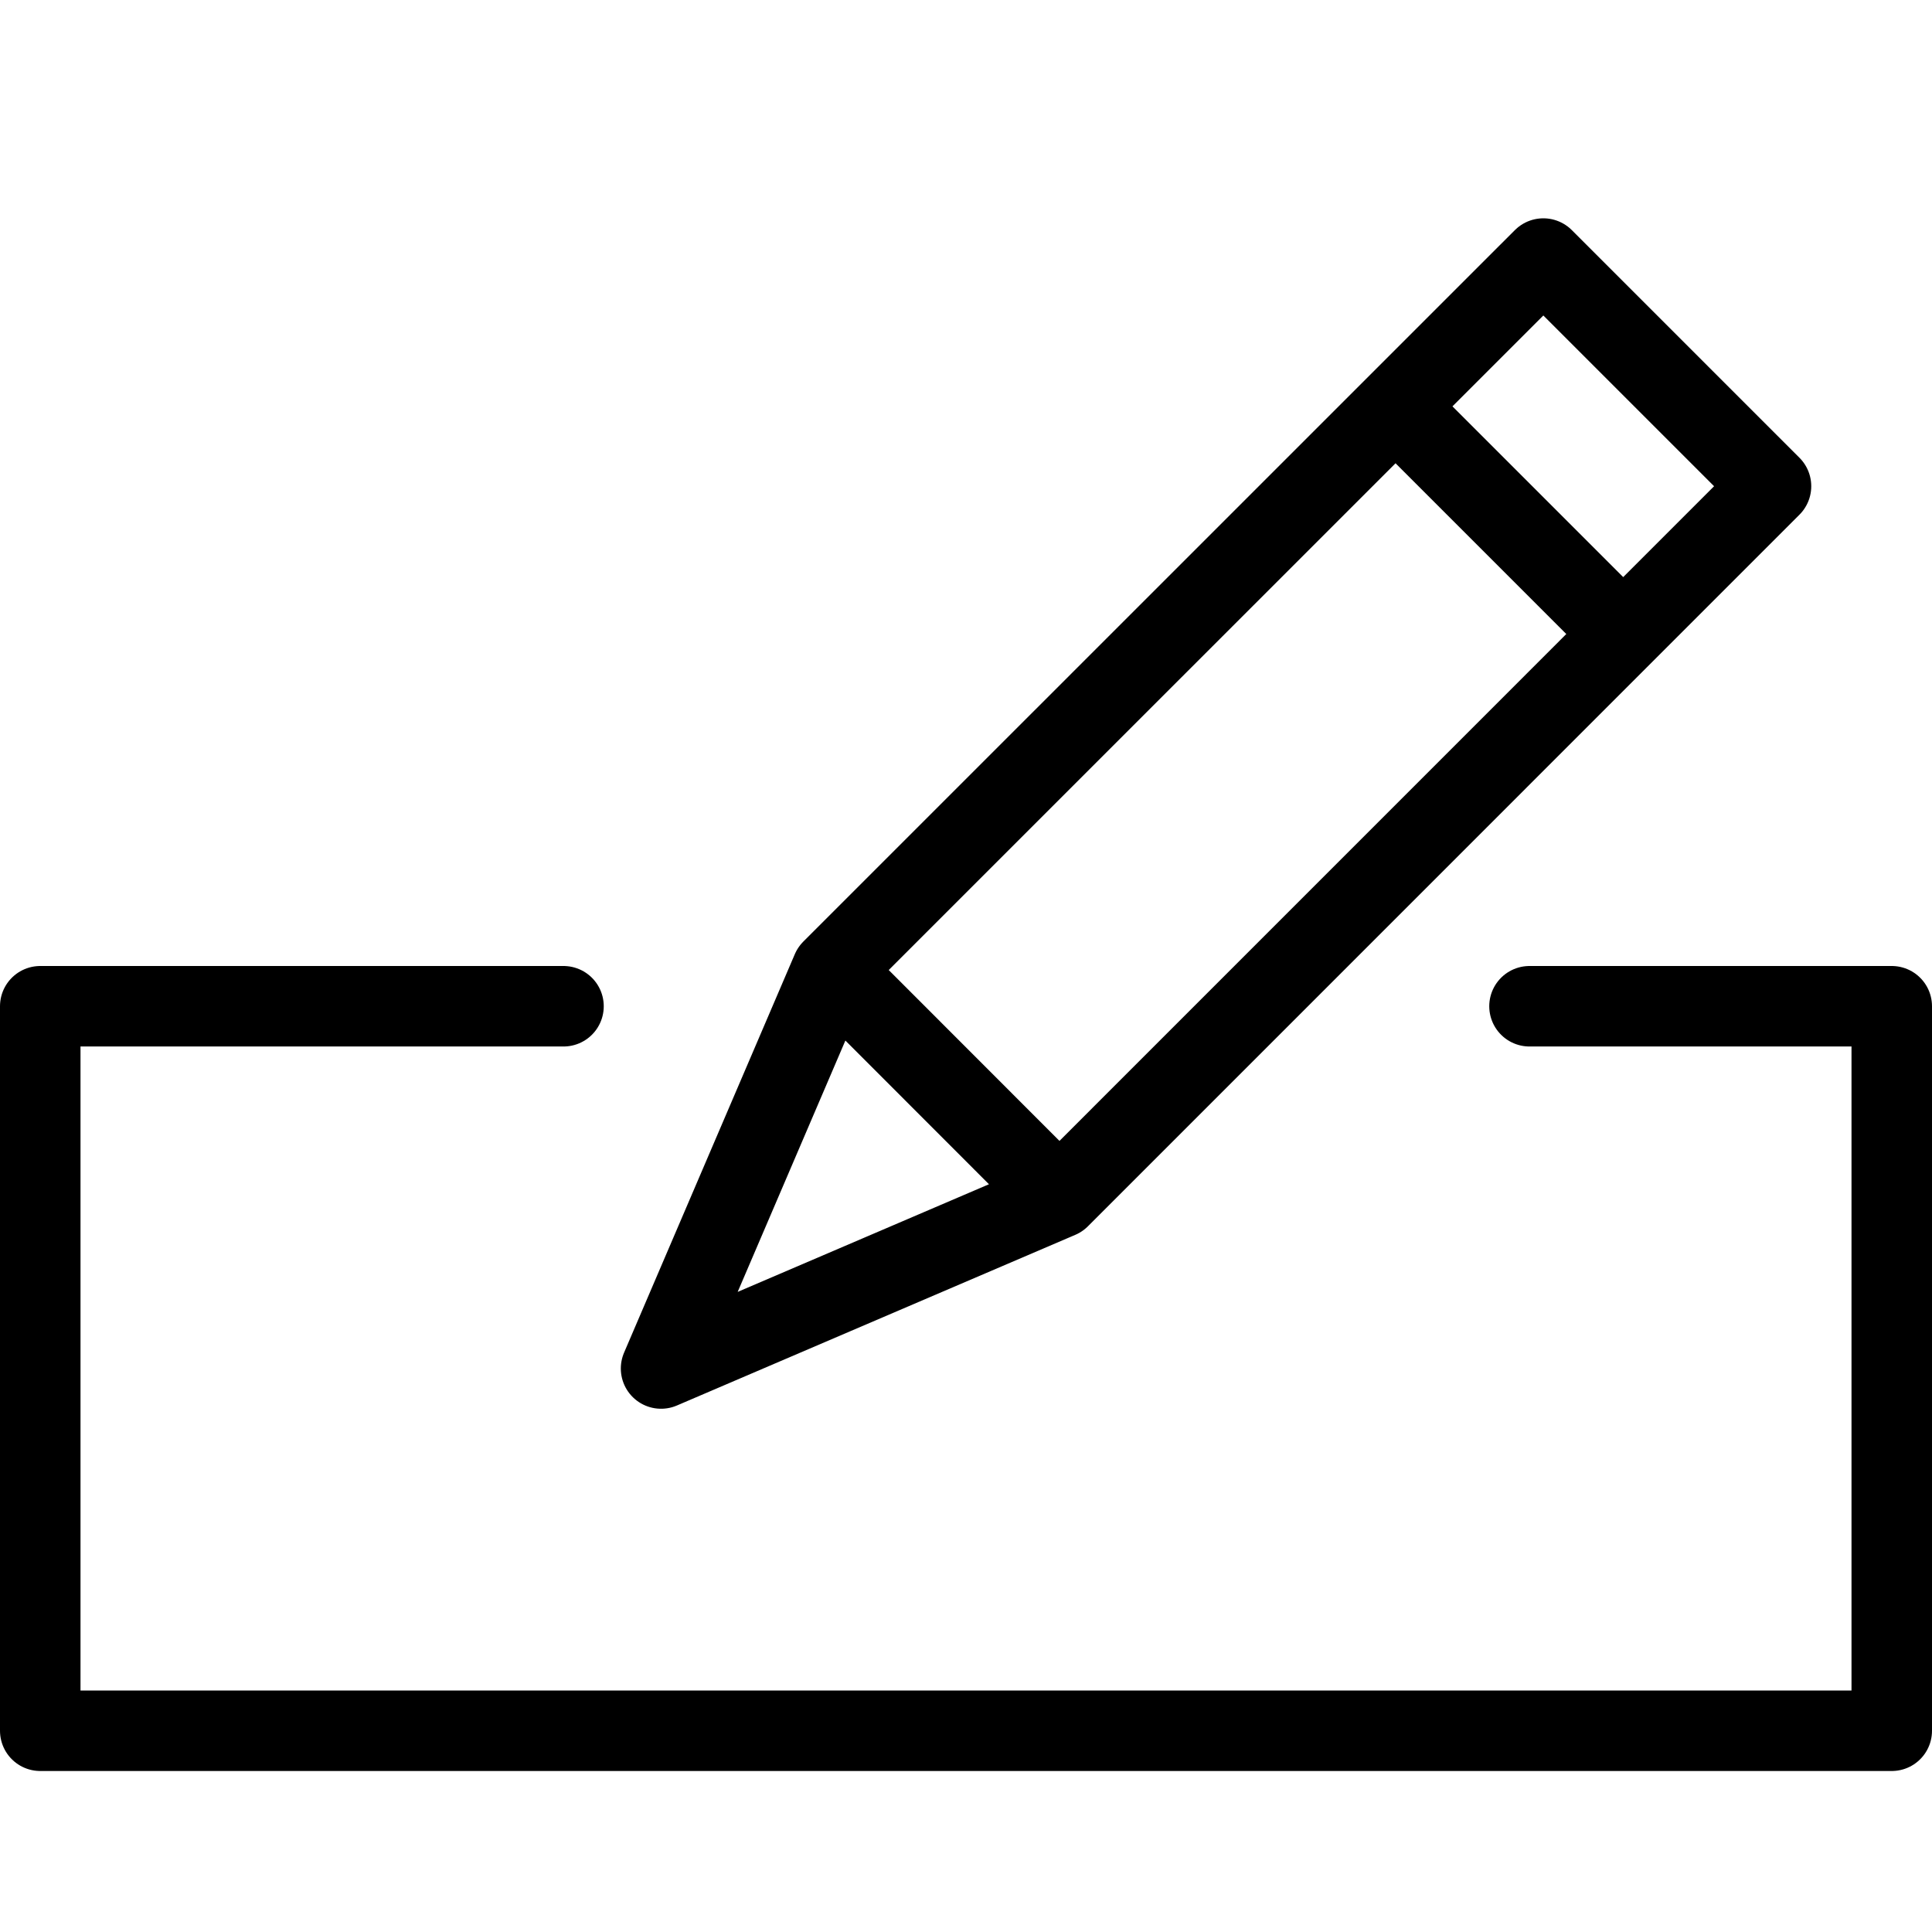
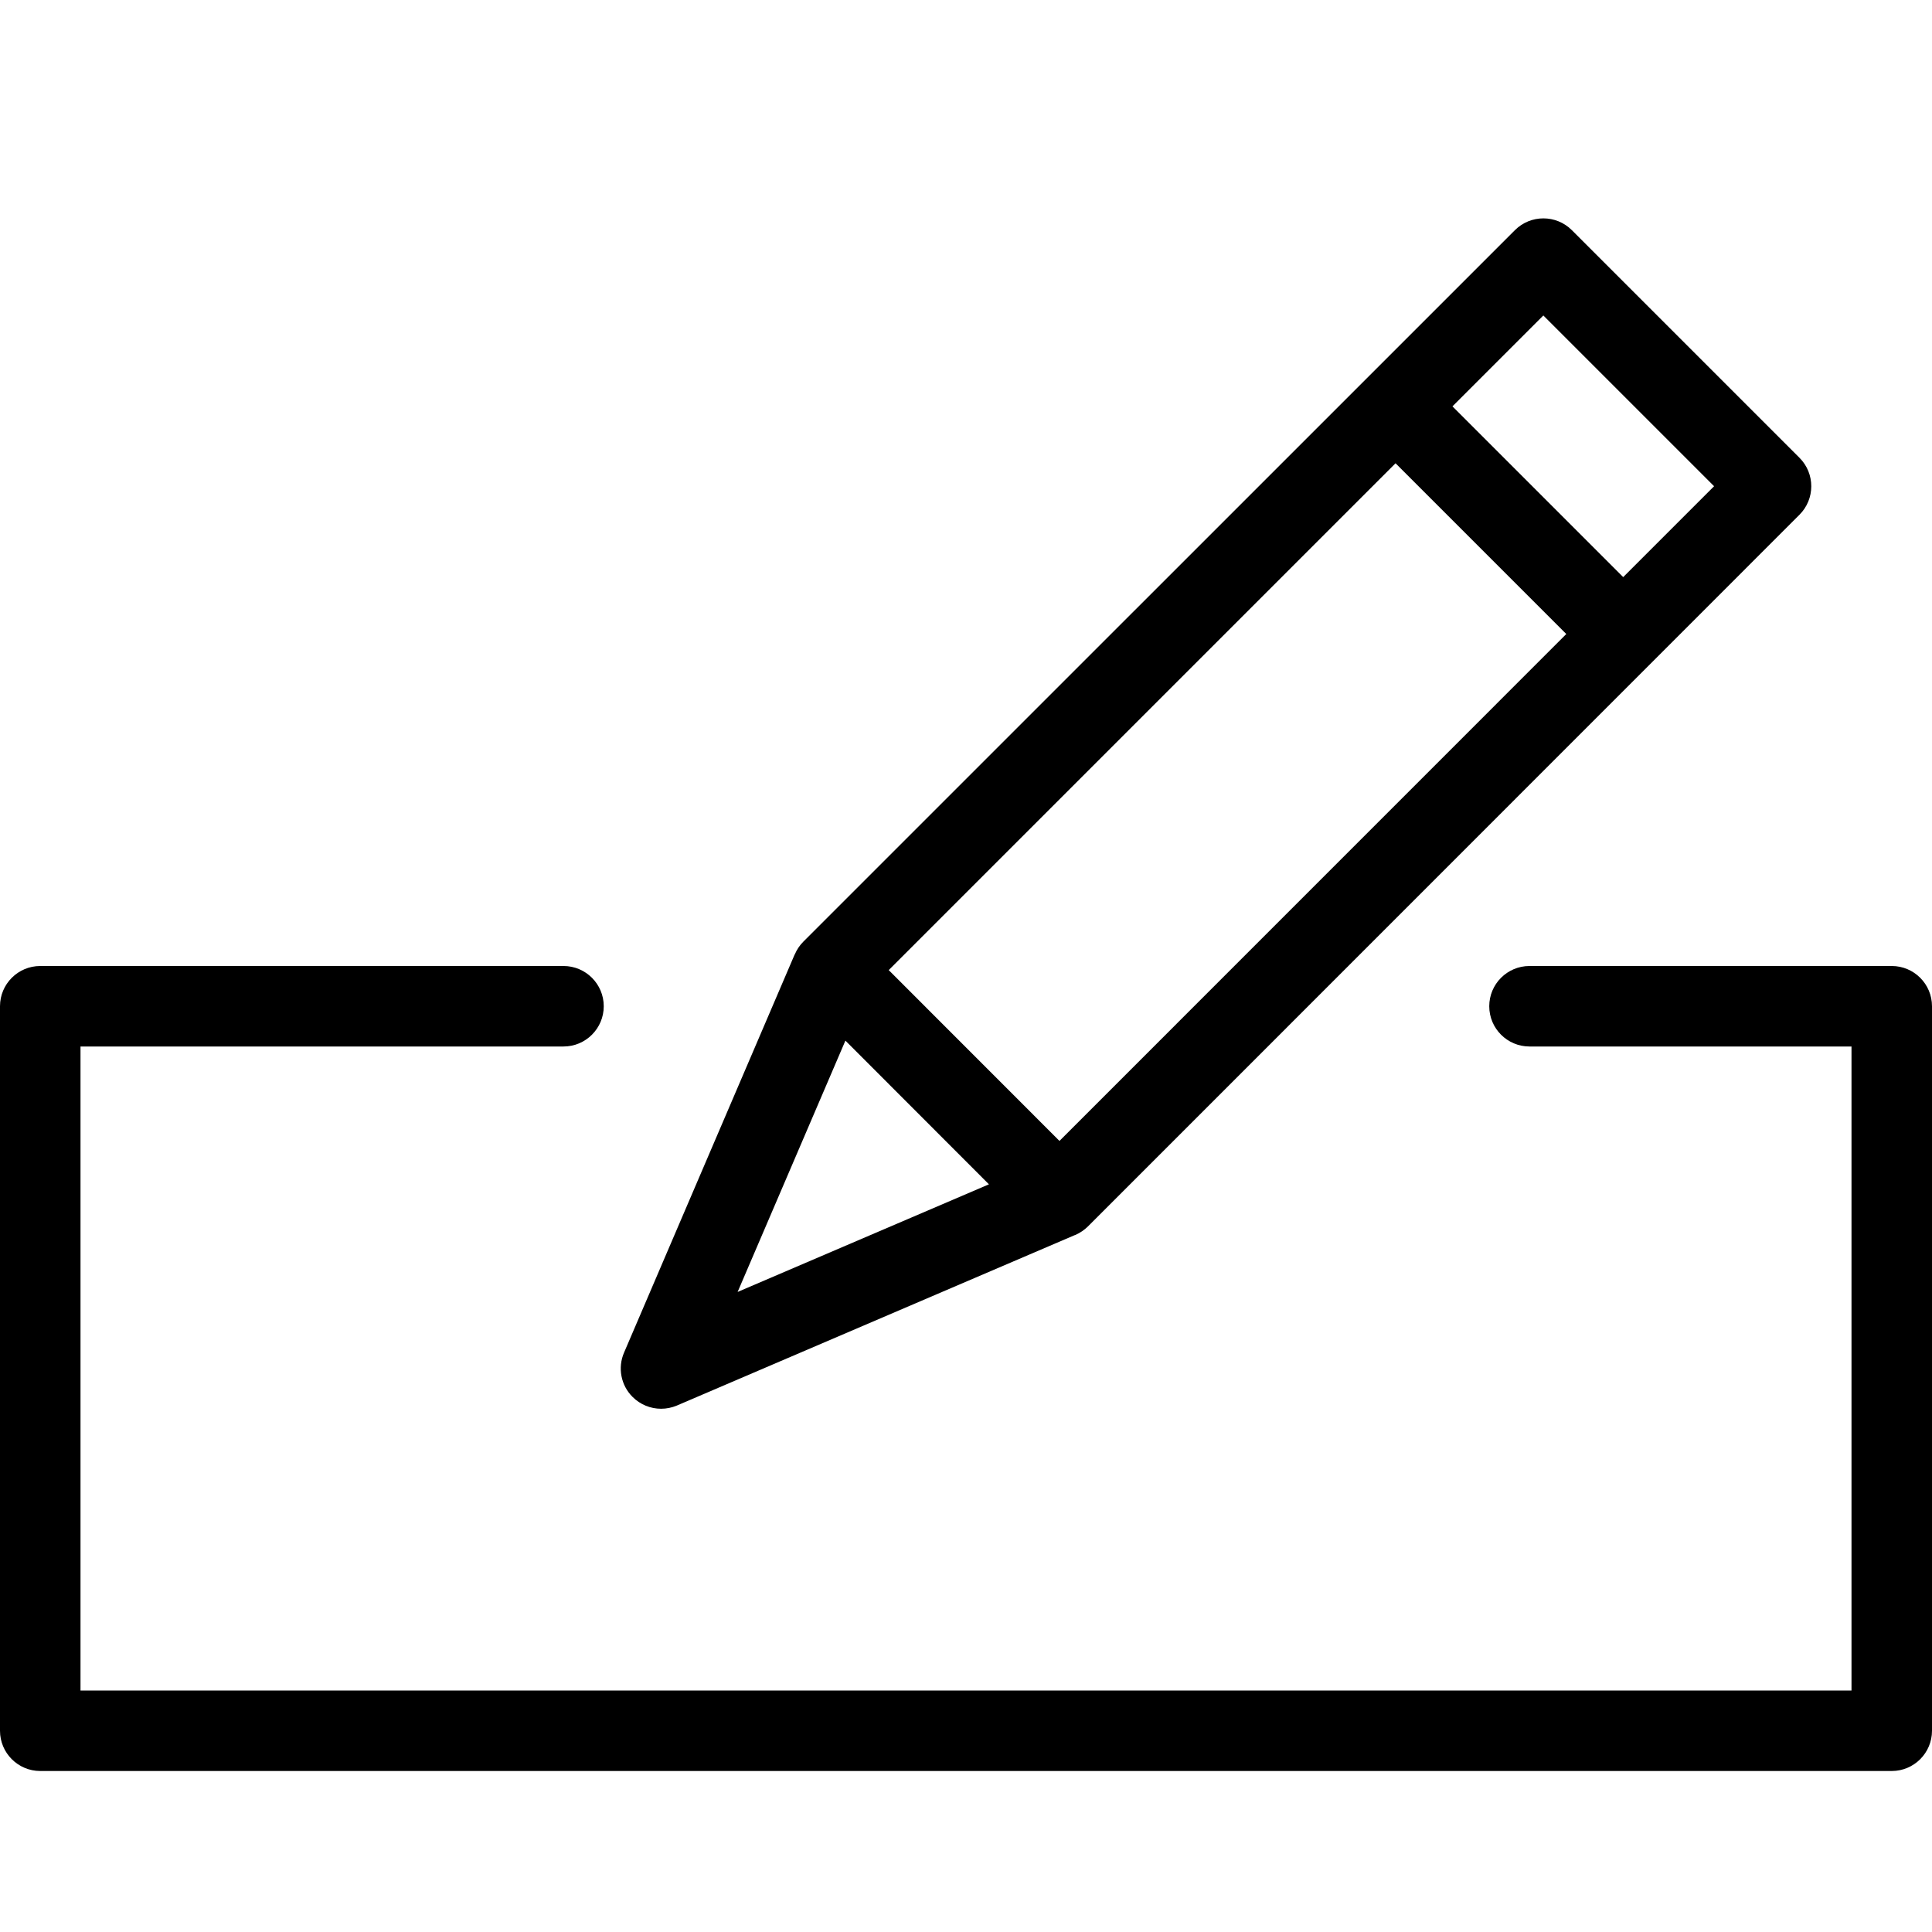
- <svg xmlns="http://www.w3.org/2000/svg" width="24" height="24" viewBox="0 0 24 24">
-   <g stroke="#000" stroke-linecap="round" stroke-linejoin="round" stroke-miterlimit="10" fill="none">
-     <path d="M19 12.5h4.5v9h-23v-9h6.5" />
-     <path d="M13.161 14.88l-4.949 2.12 2.121-4.95 8.839-8.838 2.828 2.828zM20.164 7.876l-2.828-2.828M13.161 14.88l-2.828-2.83" />
+ <svg xmlns="http://www.w3.org/2000/svg" version="1.1" id="Outline_Icons" x="0px" y="0px" width="24px" height="24px" viewBox="0 0 24 24" enable-background="new 0 0 24 24" xml:space="preserve">
+   <g>
+     <path d="M23.5,12H19c-0.276,0-0.5,0.224-0.5,0.5S18.724,13,19,13h4v8H1v-8h6c0.276,0,0.5-0.224,0.5-0.5S7.276,12,7,12H0.5   C0.224,12,0,12.224,0,12.5v9C0,21.776,0.224,22,0.5,22h23c0.276,0,0.5-0.224,0.5-0.5v-9C24,12.224,23.776,12,23.5,12z" />
+     <path d="M8.212,17.5c0.066,0,0.133-0.013,0.197-0.04l4.94-2.116l0.001,0l0.008-0.003c0.059-0.025,0.112-0.062,0.157-0.106   l8.839-8.841c0.195-0.195,0.195-0.512,0-0.707l-2.828-2.828c-0.195-0.195-0.512-0.195-0.707,0l-8.839,8.838   c-0.045,0.045-0.081,0.098-0.106,0.157L9.87,11.861c0,0.001,0,0.001-0.001,0.002l-2.117,4.94c-0.081,0.188-0.039,0.406,0.106,0.55   C7.954,17.449,8.082,17.5,8.212,17.5z M17.336,5.755l2.121,2.121l-6.296,6.297l-2.121-2.122L17.336,5.755z M19.172,3.919   l2.121,2.121l-1.129,1.129l-2.121-2.121L19.172,3.919z M10.502,12.927l1.783,1.785l-3.122,1.337L10.502,12.927z" />
  </g>
</svg>
